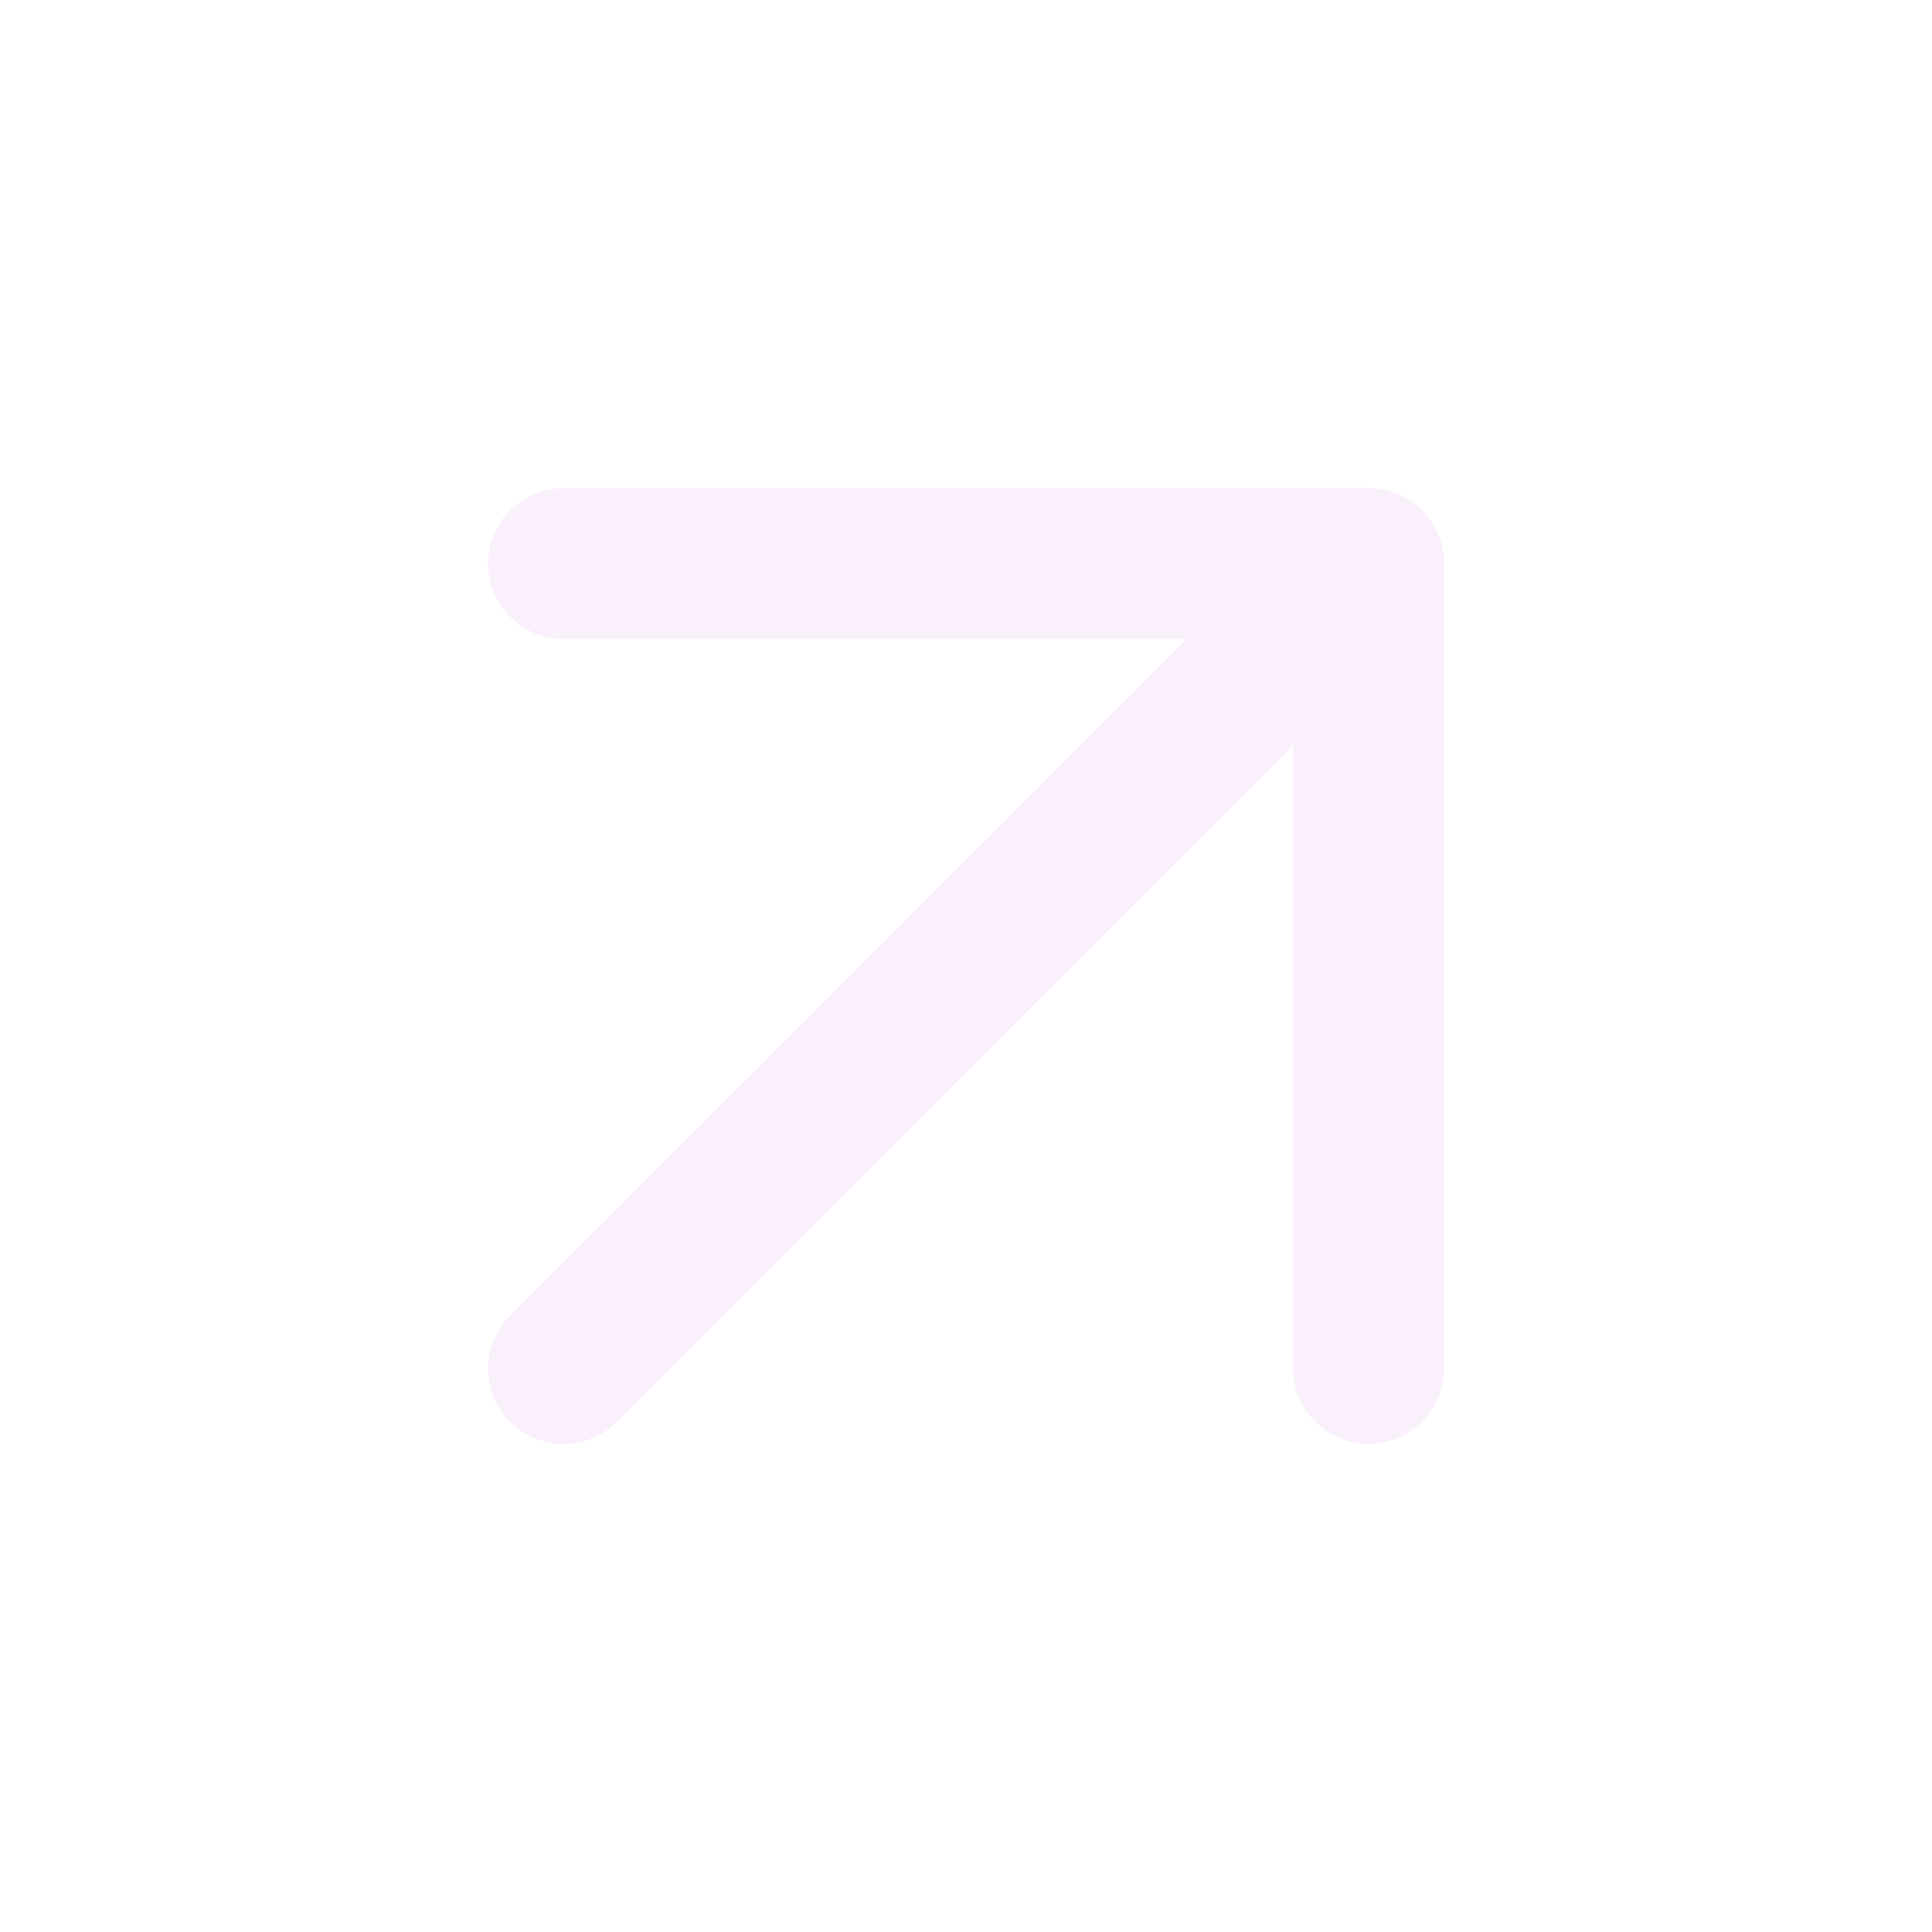
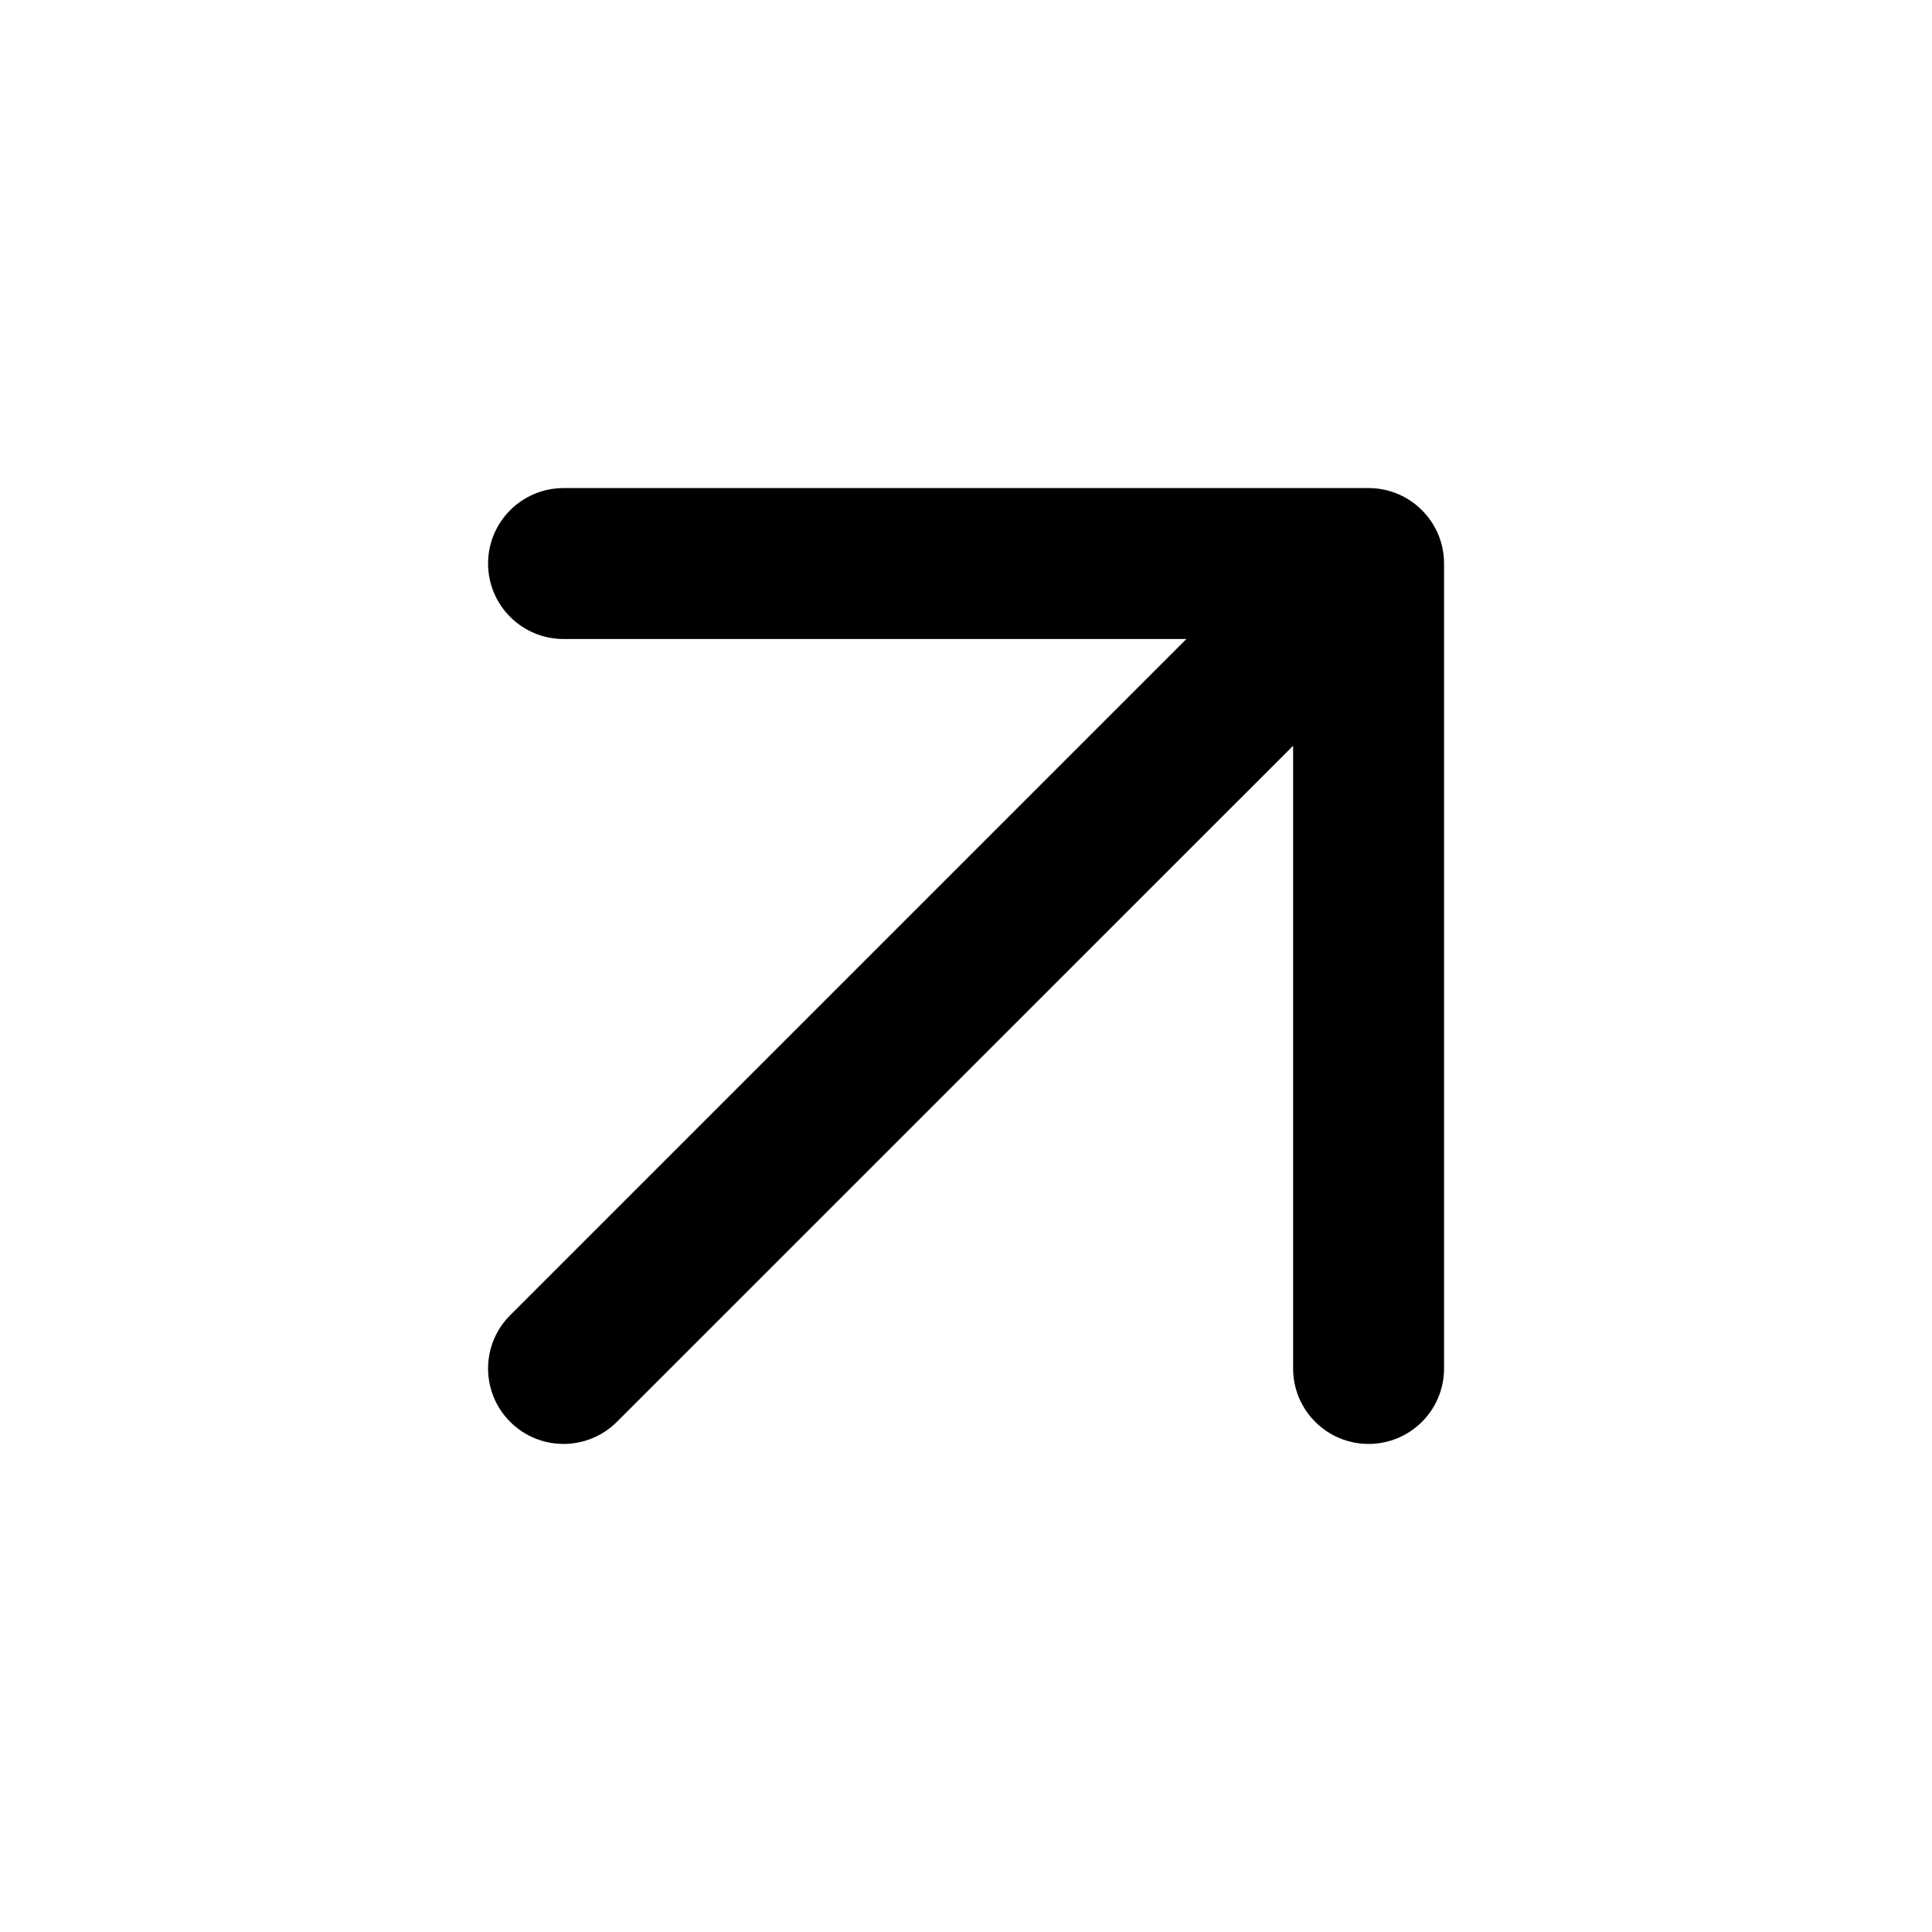
<svg xmlns="http://www.w3.org/2000/svg" width="16" height="16" viewBox="0 0 16 16" fill="none">
-   <path fill-rule="evenodd" clip-rule="evenodd" d="M4.667 4.042C4.322 4.042 4.042 4.322 4.042 4.667C4.042 5.012 4.322 5.292 4.667 5.292H9.825L4.225 10.892C3.981 11.136 3.981 11.531 4.225 11.775C4.469 12.019 4.865 12.019 5.109 11.775L10.709 6.176V11.333C10.709 11.679 10.989 11.958 11.334 11.958C11.679 11.958 11.959 11.679 11.959 11.333V4.667C11.959 4.322 11.679 4.042 11.334 4.042H4.667Z" fill="#F9F0FB" />
+   <path fill-rule="evenodd" clip-rule="evenodd" d="M4.667 4.042C4.322 4.042 4.042 4.322 4.042 4.667C4.042 5.012 4.322 5.292 4.667 5.292H9.825L4.225 10.892C3.981 11.136 3.981 11.531 4.225 11.775C4.469 12.019 4.865 12.019 5.109 11.775L10.709 6.176V11.333C10.709 11.679 10.989 11.958 11.334 11.958C11.679 11.958 11.959 11.679 11.959 11.333V4.667C11.959 4.322 11.679 4.042 11.334 4.042H4.667Z" fill="currentColor" />
</svg>
